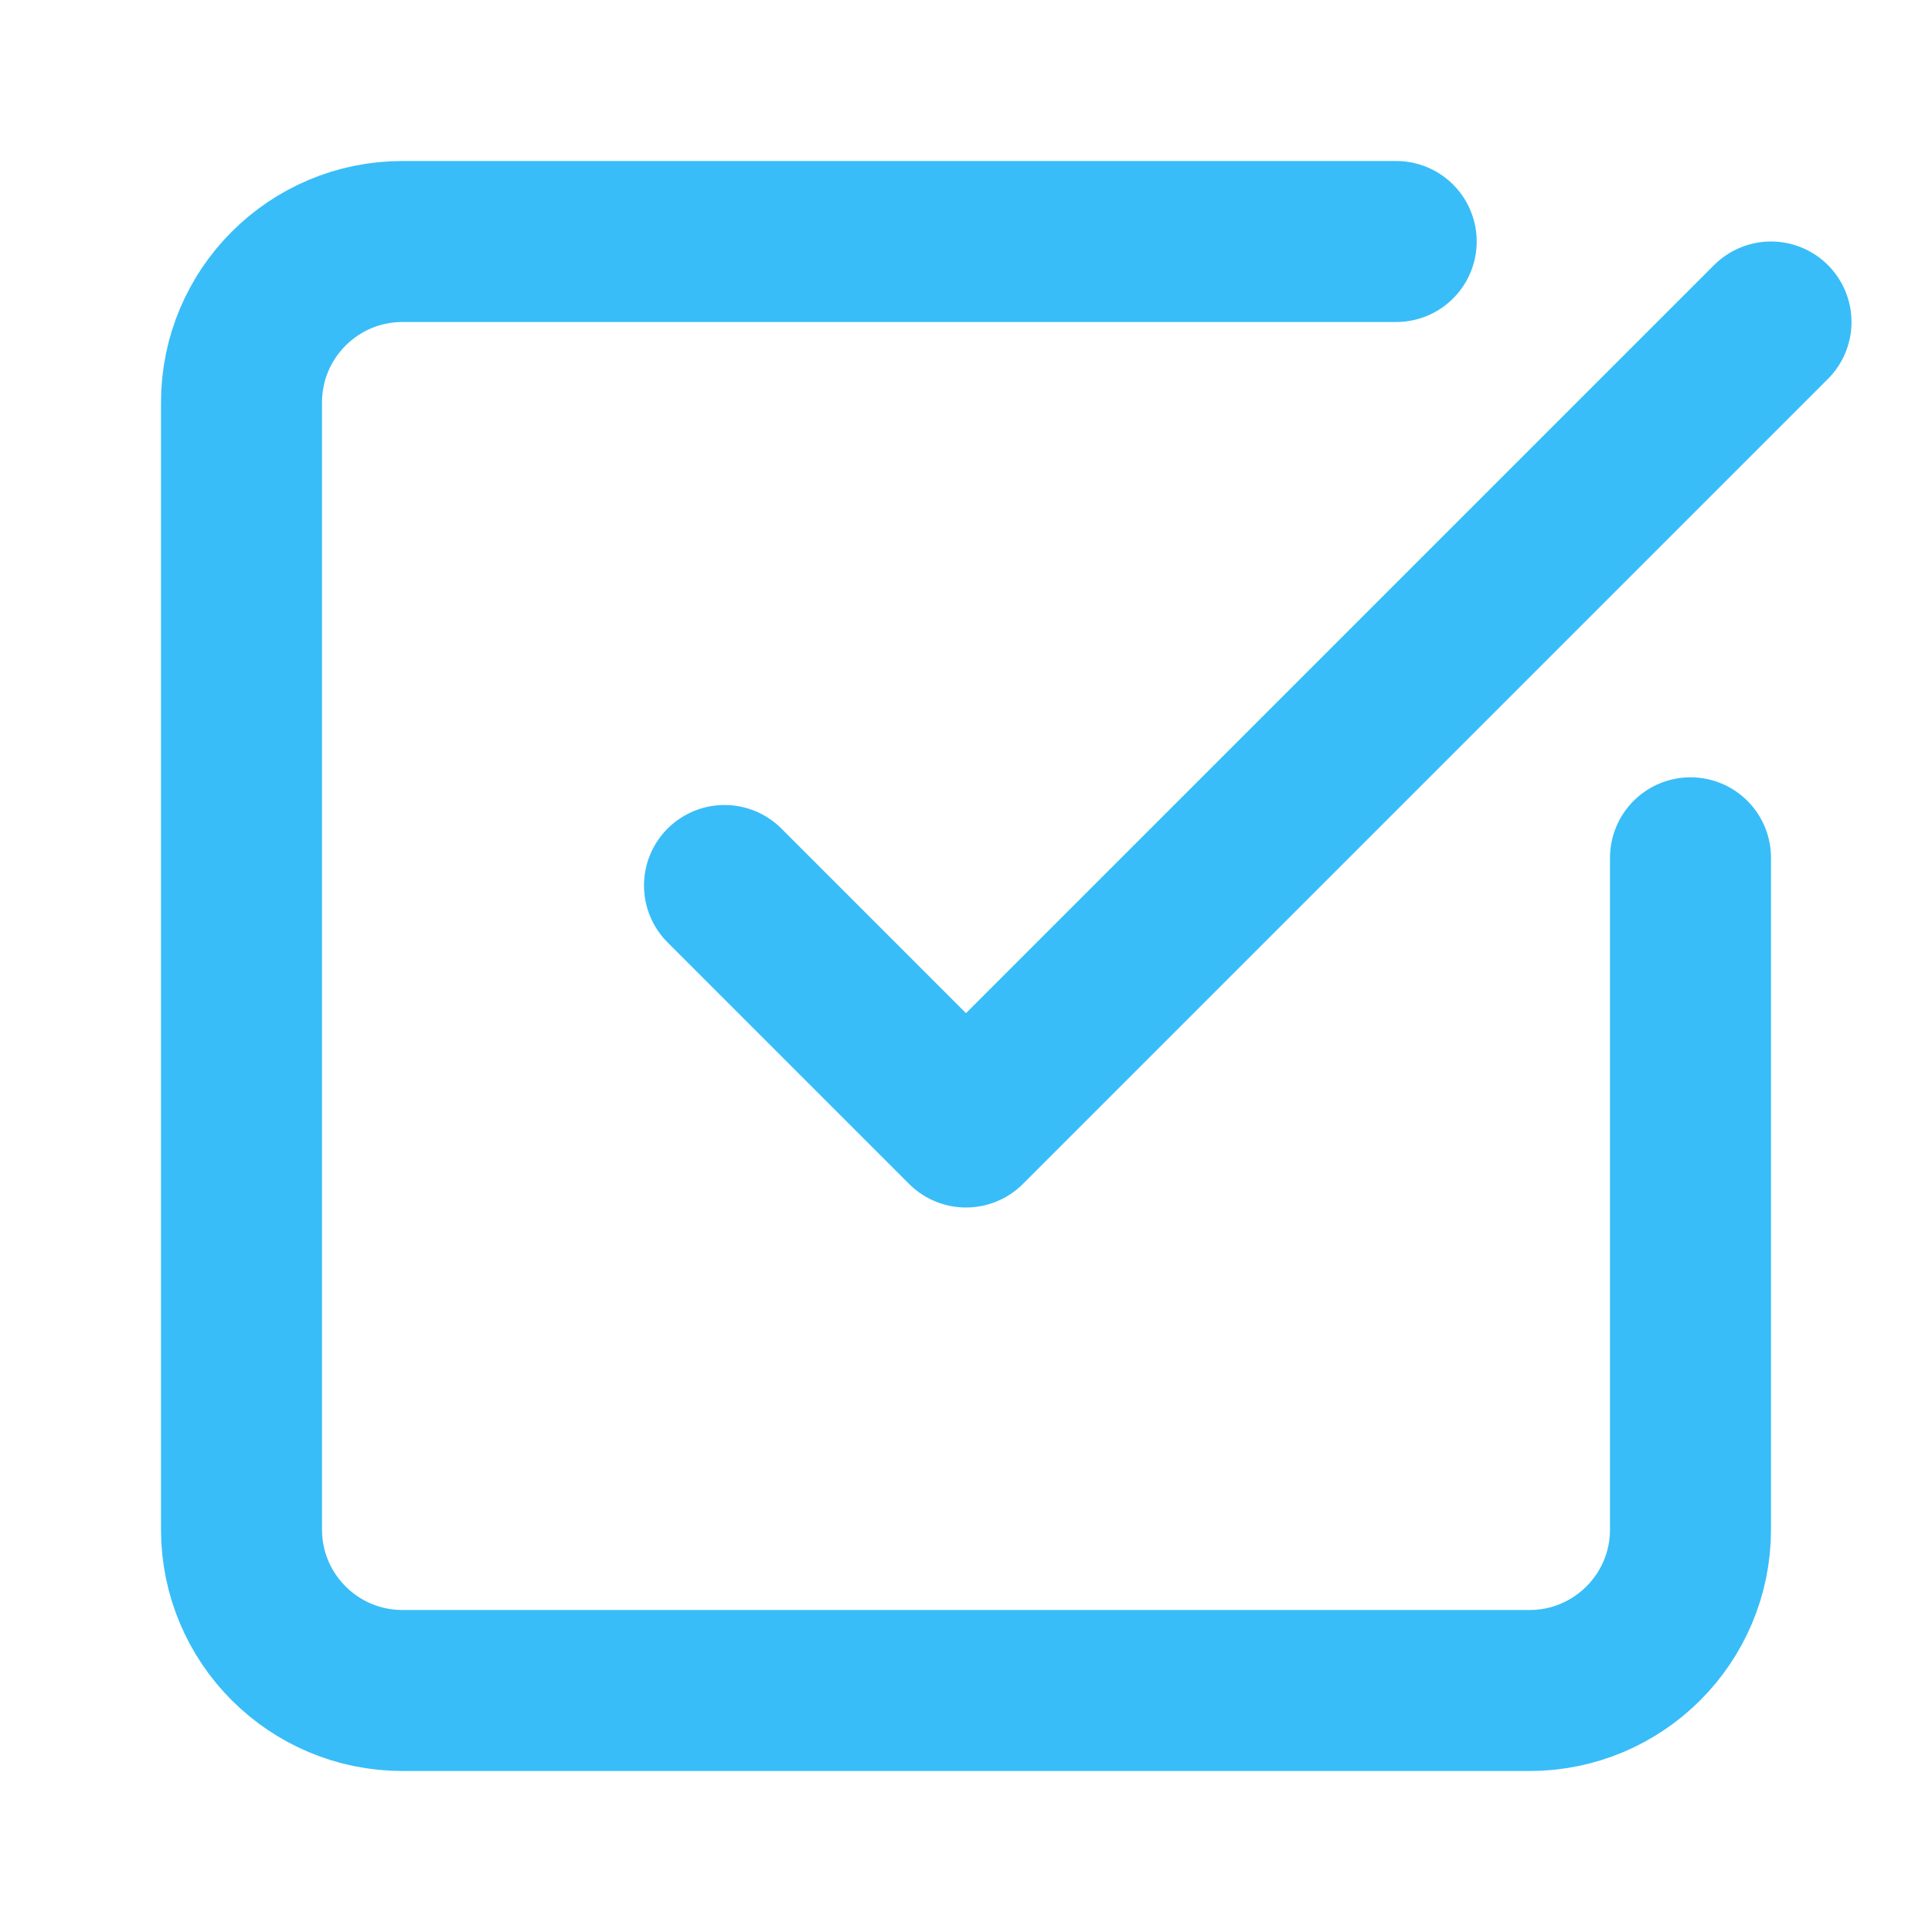
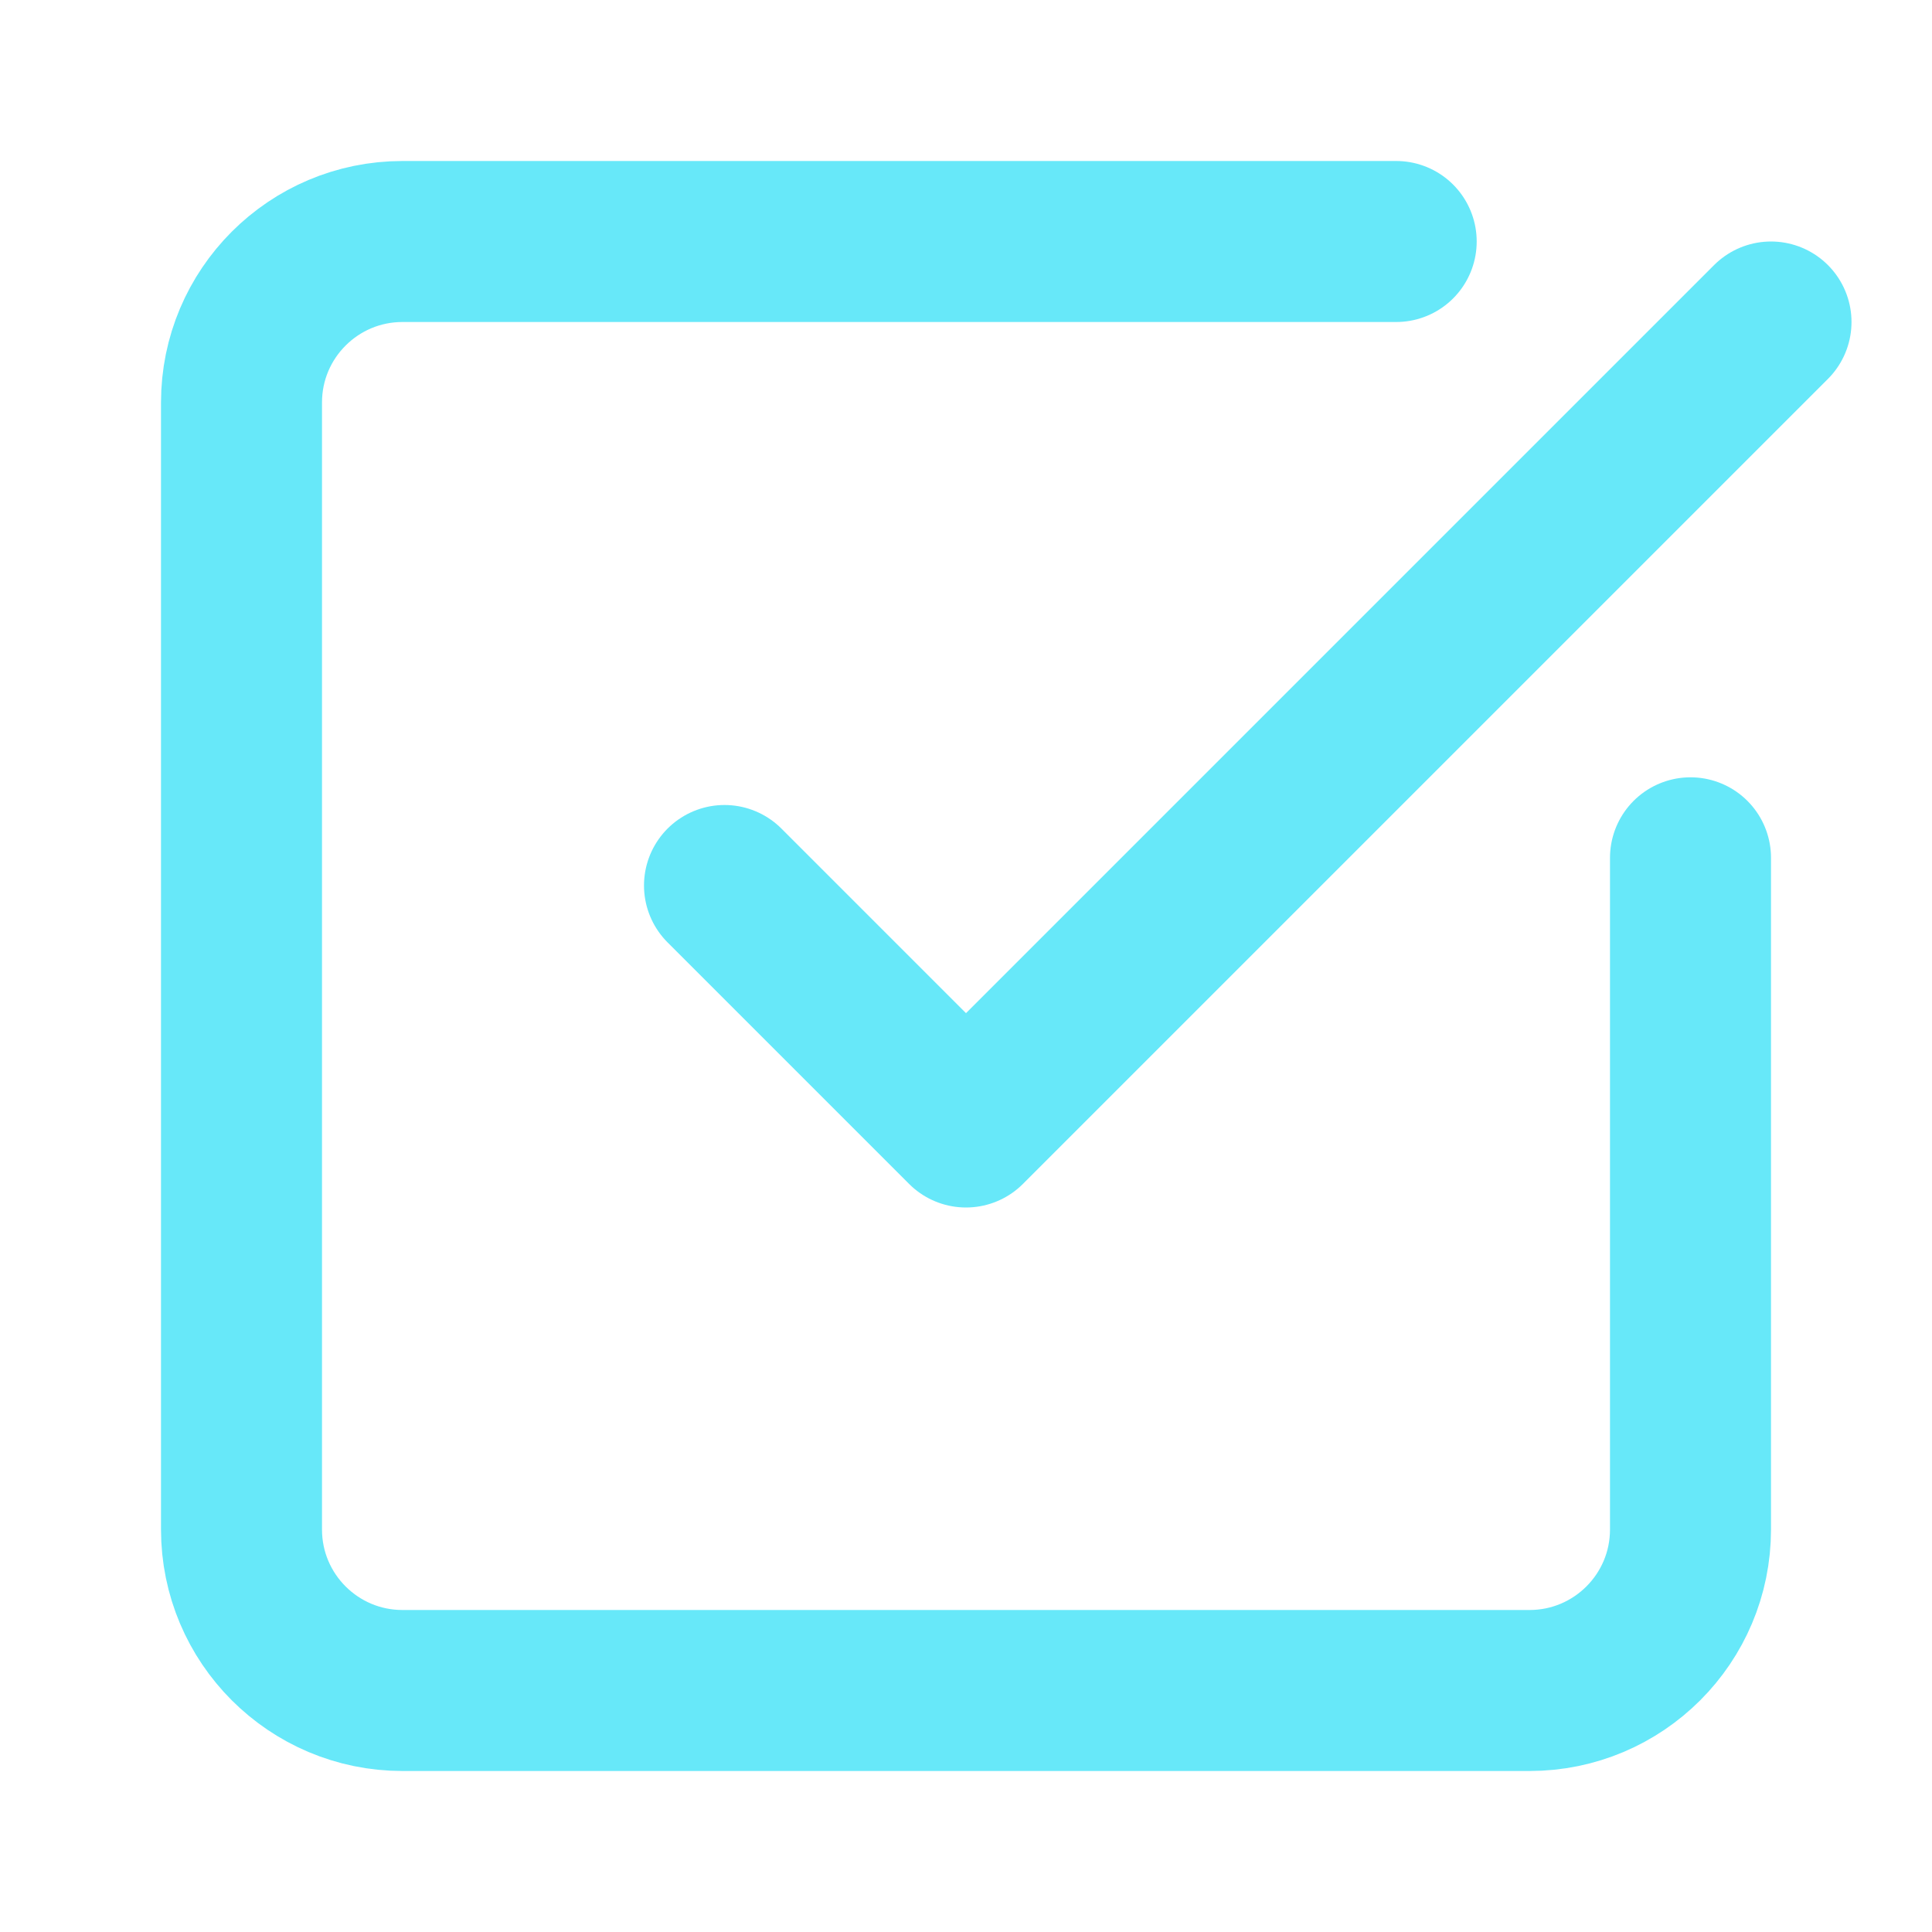
- <svg xmlns="http://www.w3.org/2000/svg" width="24" height="24" viewBox="0 0 24 24" fill="none" stroke="#38bdf8" stroke-width="2" stroke-linecap="round" stroke-linejoin="round" class="lucide lucide-square-check-big w-4 h-4" aria-hidden="true">
+ <svg xmlns="http://www.w3.org/2000/svg" width="24" height="24" viewBox="0 0 24 24" fill="none" stroke="#67E8F9" stroke-width="2" stroke-linecap="round" stroke-linejoin="round" class="lucide lucide-square-check-big w-4 h-4" aria-hidden="true">
  <path d="M21 10.656V19a2 2 0 0 1-2 2H5a2 2 0 0 1-2-2V5a2 2 0 0 1 2-2h12.344" />
  <path d="m9 11 3 3L22 4" />
</svg>
